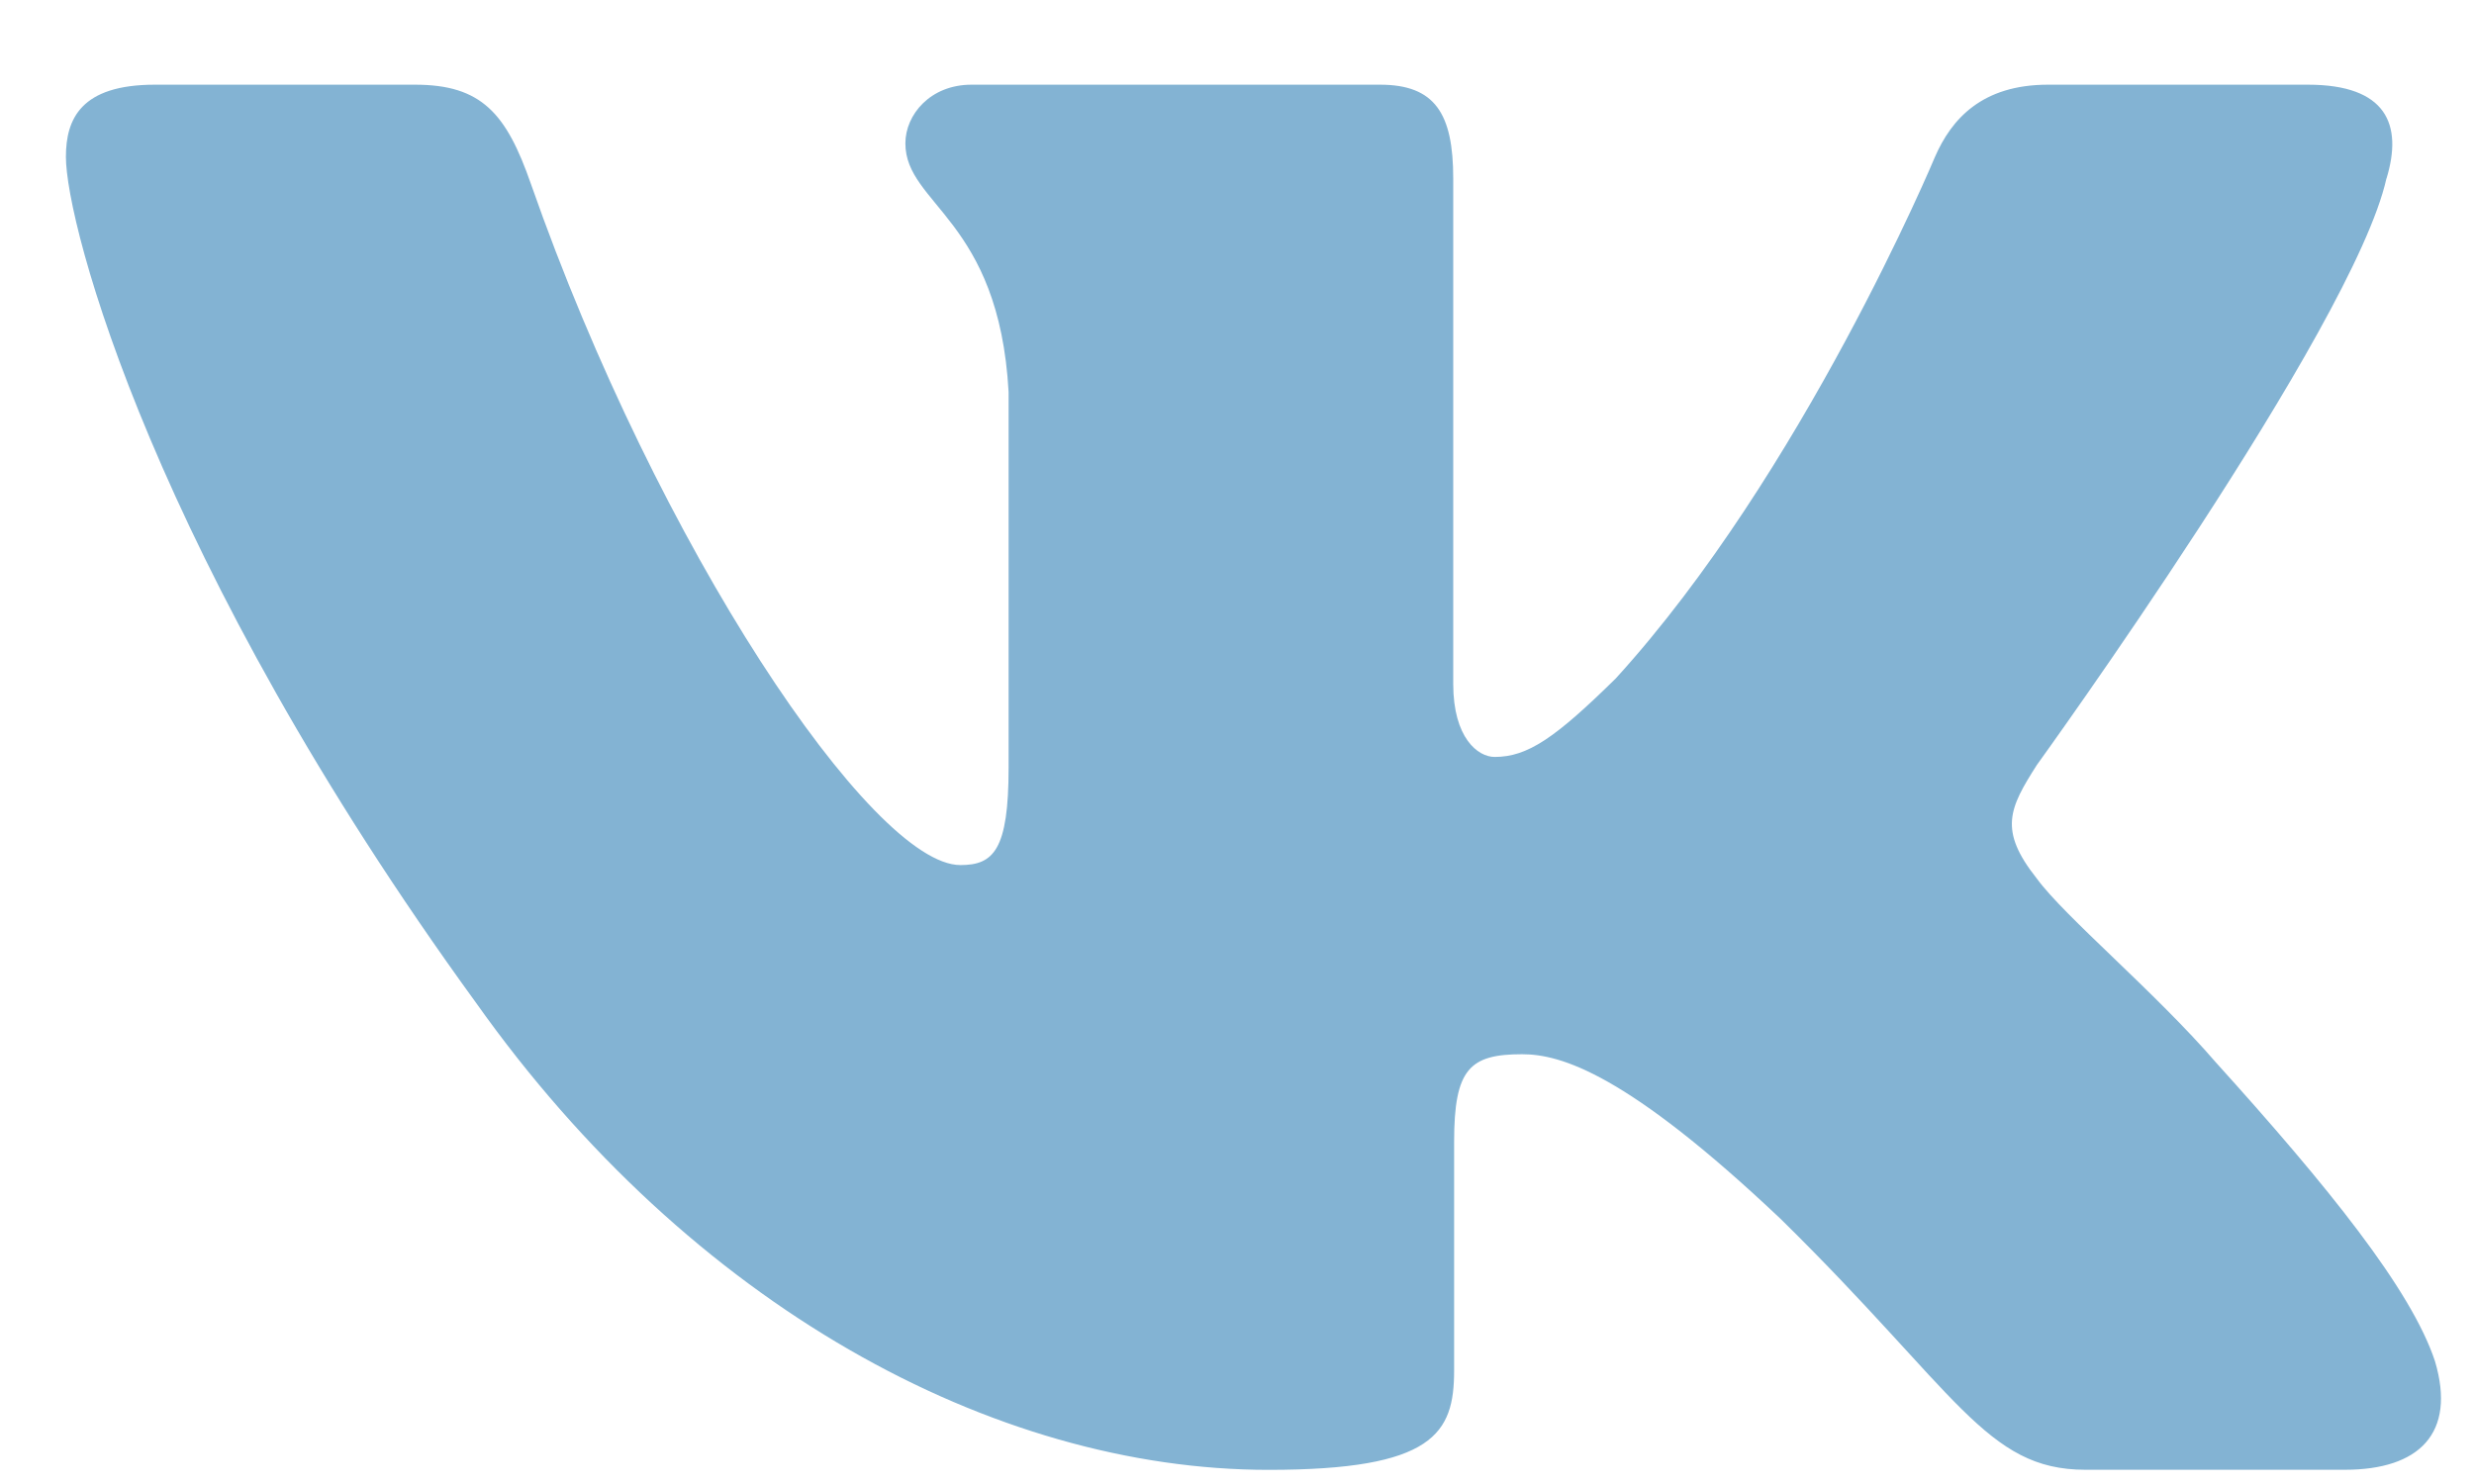
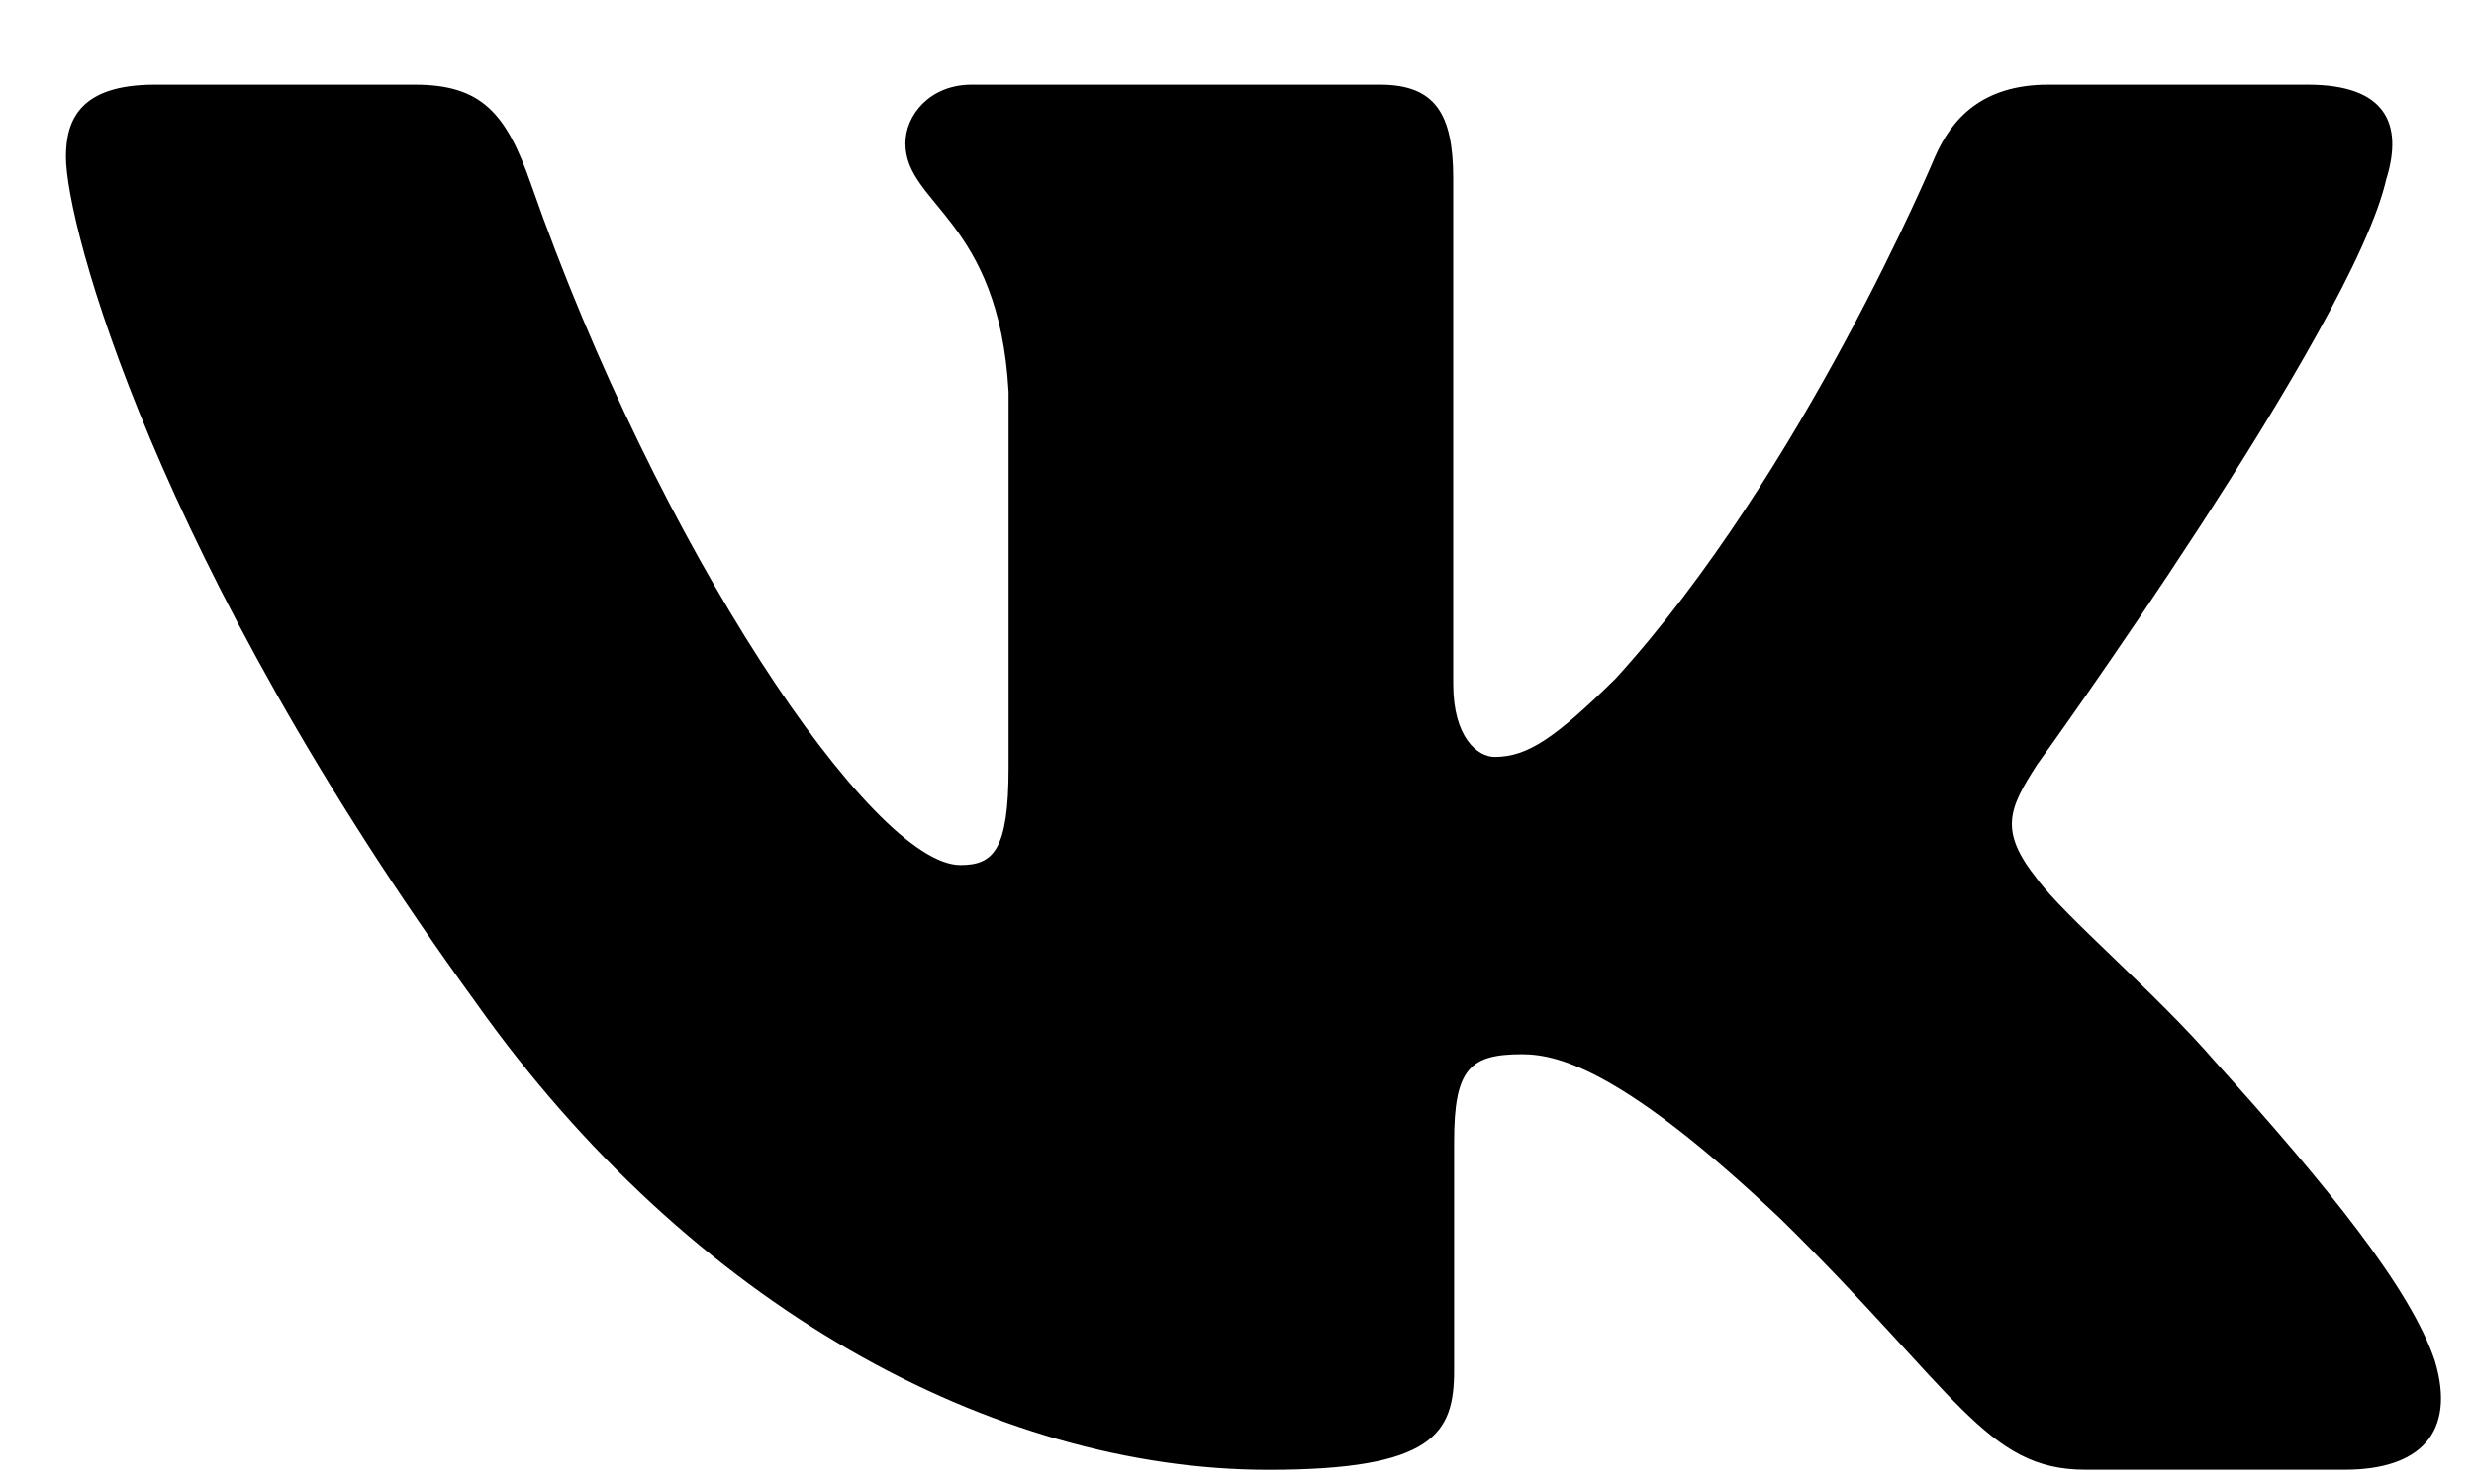
- <svg xmlns="http://www.w3.org/2000/svg" width="25" height="15" fill="none">
-   <path fill-rule="evenodd" clip-rule="evenodd" d="M24.116 1.804c.166-.546 0-.948-.795-.948h-2.625c-.668 0-.976.347-1.143.73 0 0-1.335 3.196-3.226 5.272-.612.602-.89.793-1.224.793-.167 0-.418-.19-.418-.738V1.804c0-.656-.184-.948-.74-.948H9.817c-.417 0-.668.304-.668.593 0 .621.946.765 1.043 2.513V7.76c0 .833-.153.984-.487.984-.89 0-3.055-3.21-4.34-6.885-.249-.715-.5-1.003-1.172-1.003H1.566c-.75 0-.9.347-.9.73 0 .682.89 4.07 4.145 8.551 2.17 3.06 5.225 4.72 8.008 4.72 1.67 0 1.875-.369 1.875-1.004V11.54c0-.737.158-.884.687-.884.39 0 1.057.192 2.615 1.667 1.78 1.75 2.073 2.533 3.075 2.533h2.625c.75 0 1.126-.368.91-1.096-.238-.724-1.088-1.775-2.215-3.022-.612-.71-1.53-1.475-1.809-1.858-.389-.49-.278-.71 0-1.147 0 0 3.2-4.426 3.533-5.929h.001Z" fill="#83B3D3" />
+ <svg xmlns="http://www.w3.org/2000/svg" width="25" height="15" fill="currentColor">
+   <path fill-rule="evenodd" clip-rule="evenodd" d="M24.116 1.804c.166-.546 0-.948-.795-.948h-2.625c-.668 0-.976.347-1.143.73 0 0-1.335 3.196-3.226 5.272-.612.602-.89.793-1.224.793-.167 0-.418-.19-.418-.738V1.804c0-.656-.184-.948-.74-.948H9.817c-.417 0-.668.304-.668.593 0 .621.946.765 1.043 2.513V7.76c0 .833-.153.984-.487.984-.89 0-3.055-3.21-4.34-6.885-.249-.715-.5-1.003-1.172-1.003H1.566c-.75 0-.9.347-.9.73 0 .682.89 4.07 4.145 8.551 2.17 3.06 5.225 4.72 8.008 4.72 1.67 0 1.875-.369 1.875-1.004V11.54c0-.737.158-.884.687-.884.39 0 1.057.192 2.615 1.667 1.78 1.75 2.073 2.533 3.075 2.533h2.625c.75 0 1.126-.368.91-1.096-.238-.724-1.088-1.775-2.215-3.022-.612-.71-1.53-1.475-1.809-1.858-.389-.49-.278-.71 0-1.147 0 0 3.2-4.426 3.533-5.929h.001Z" />
</svg>
